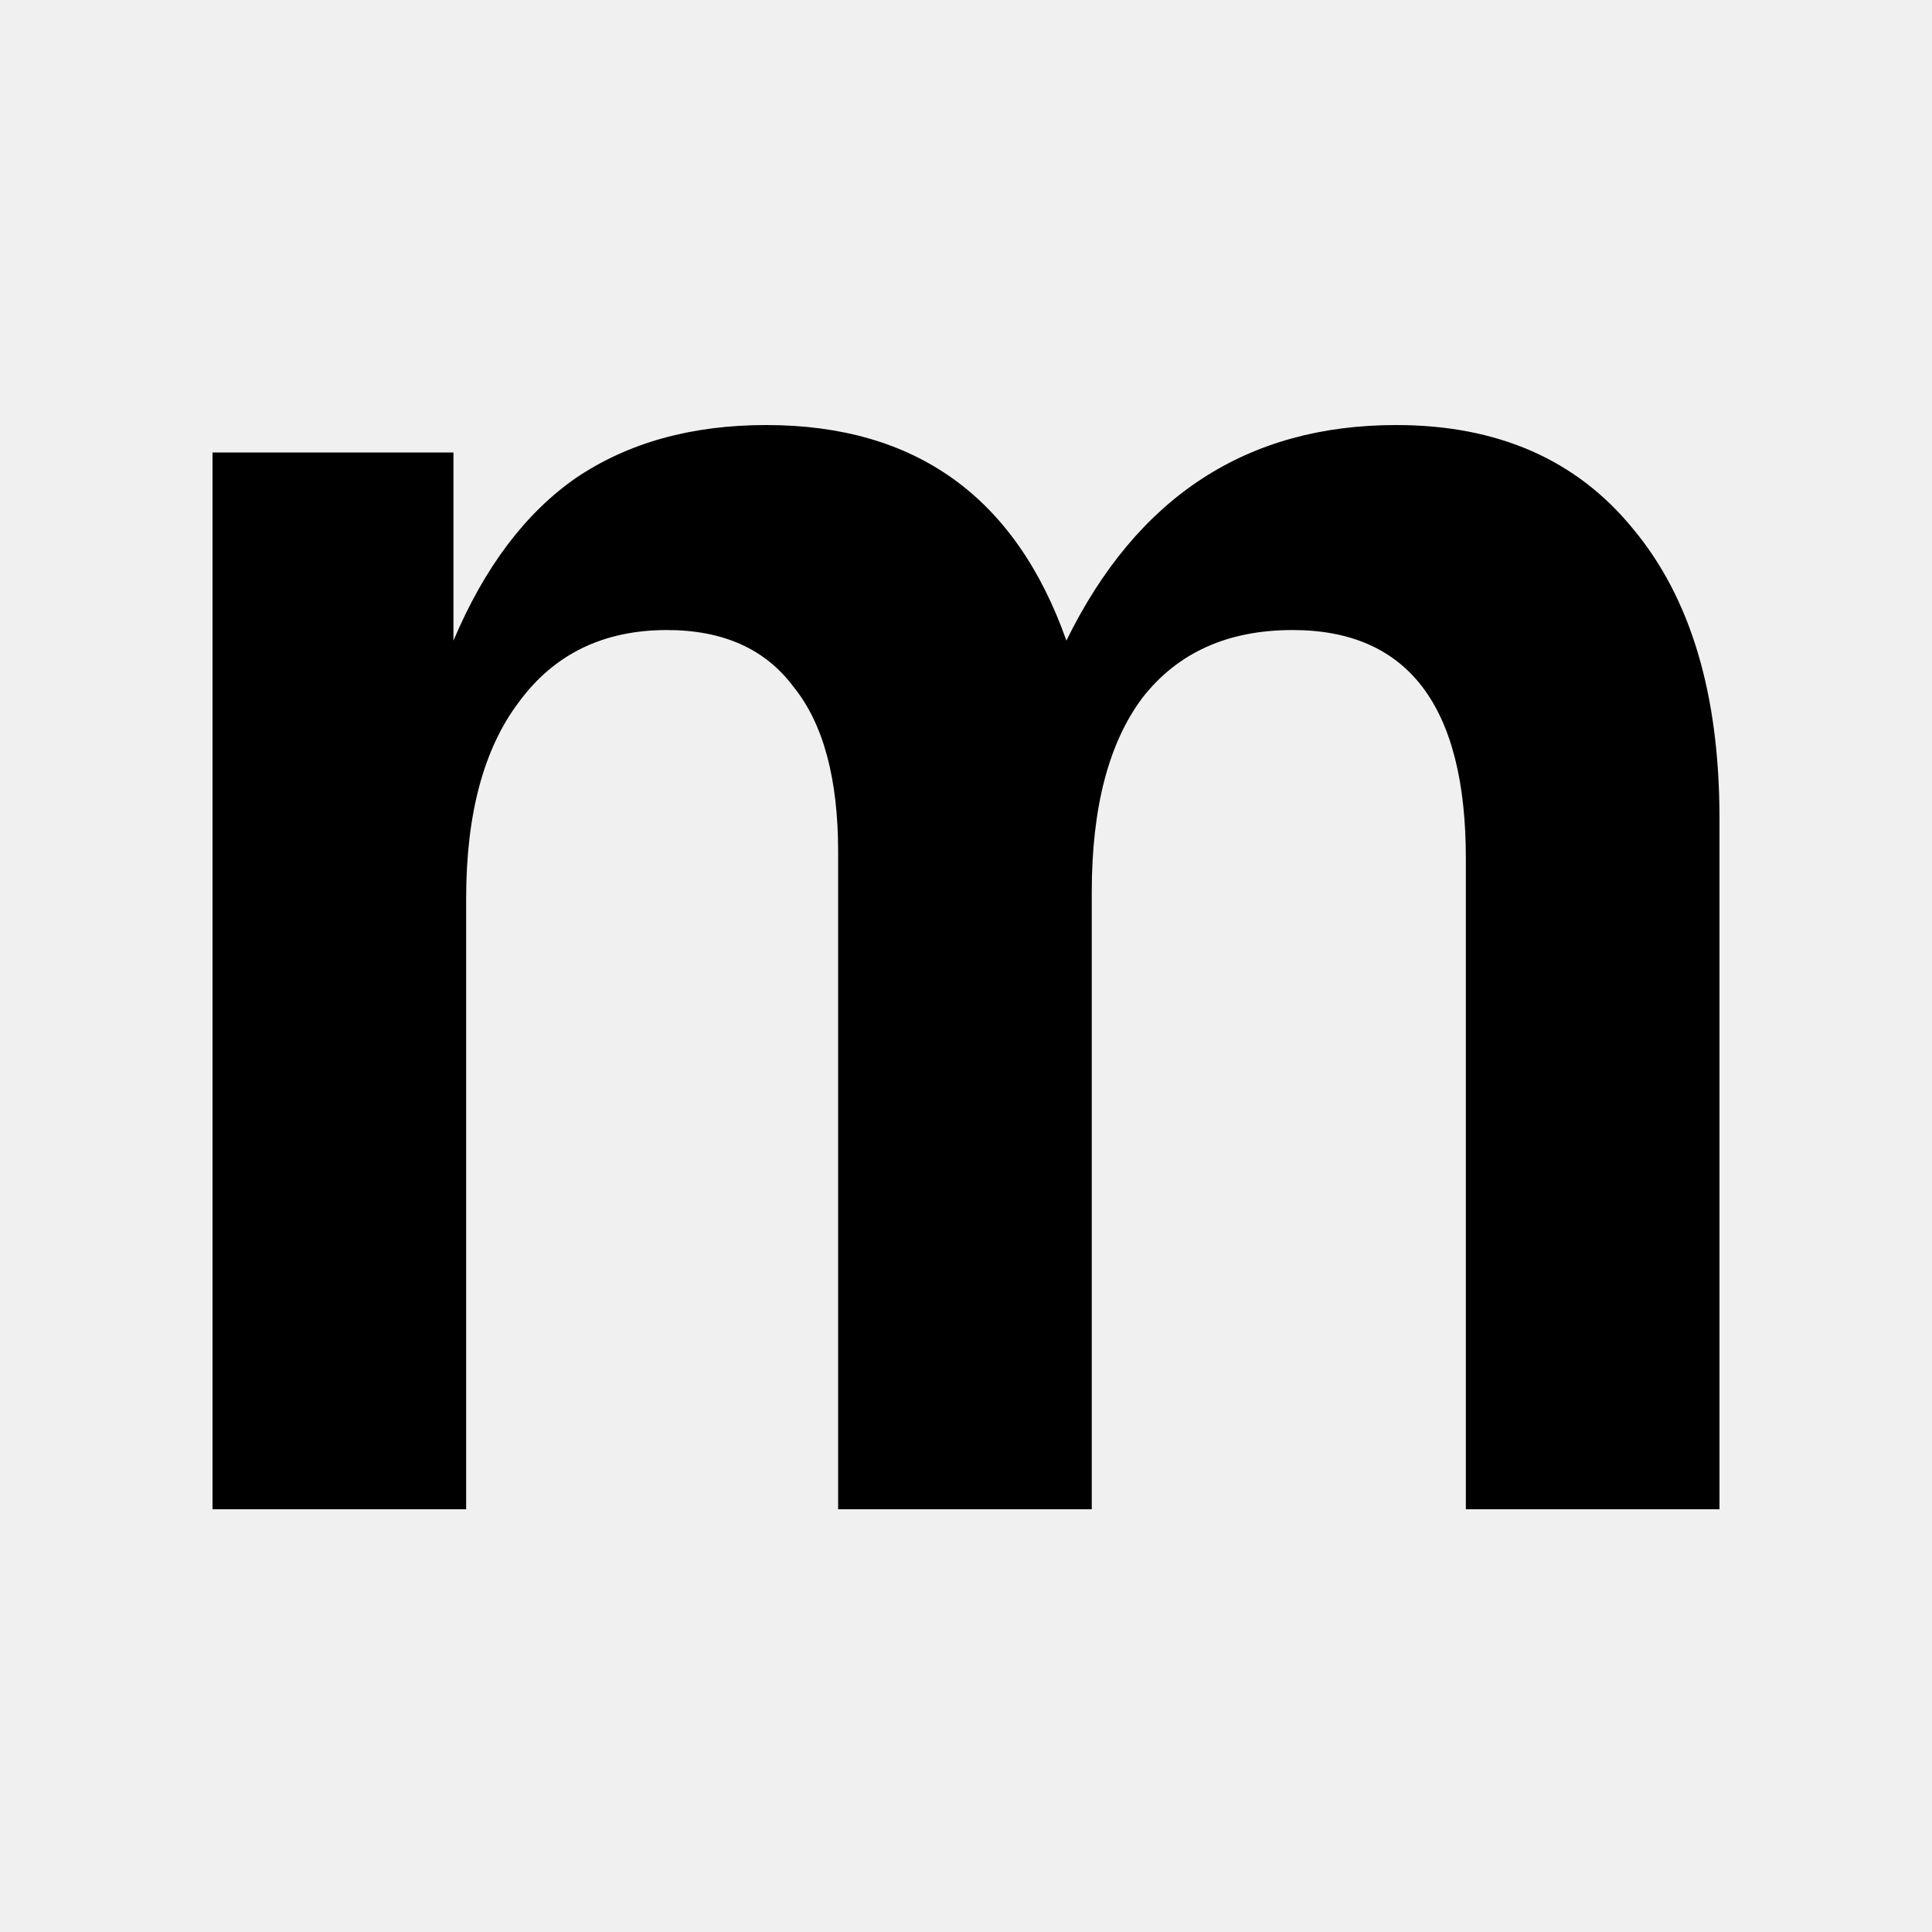
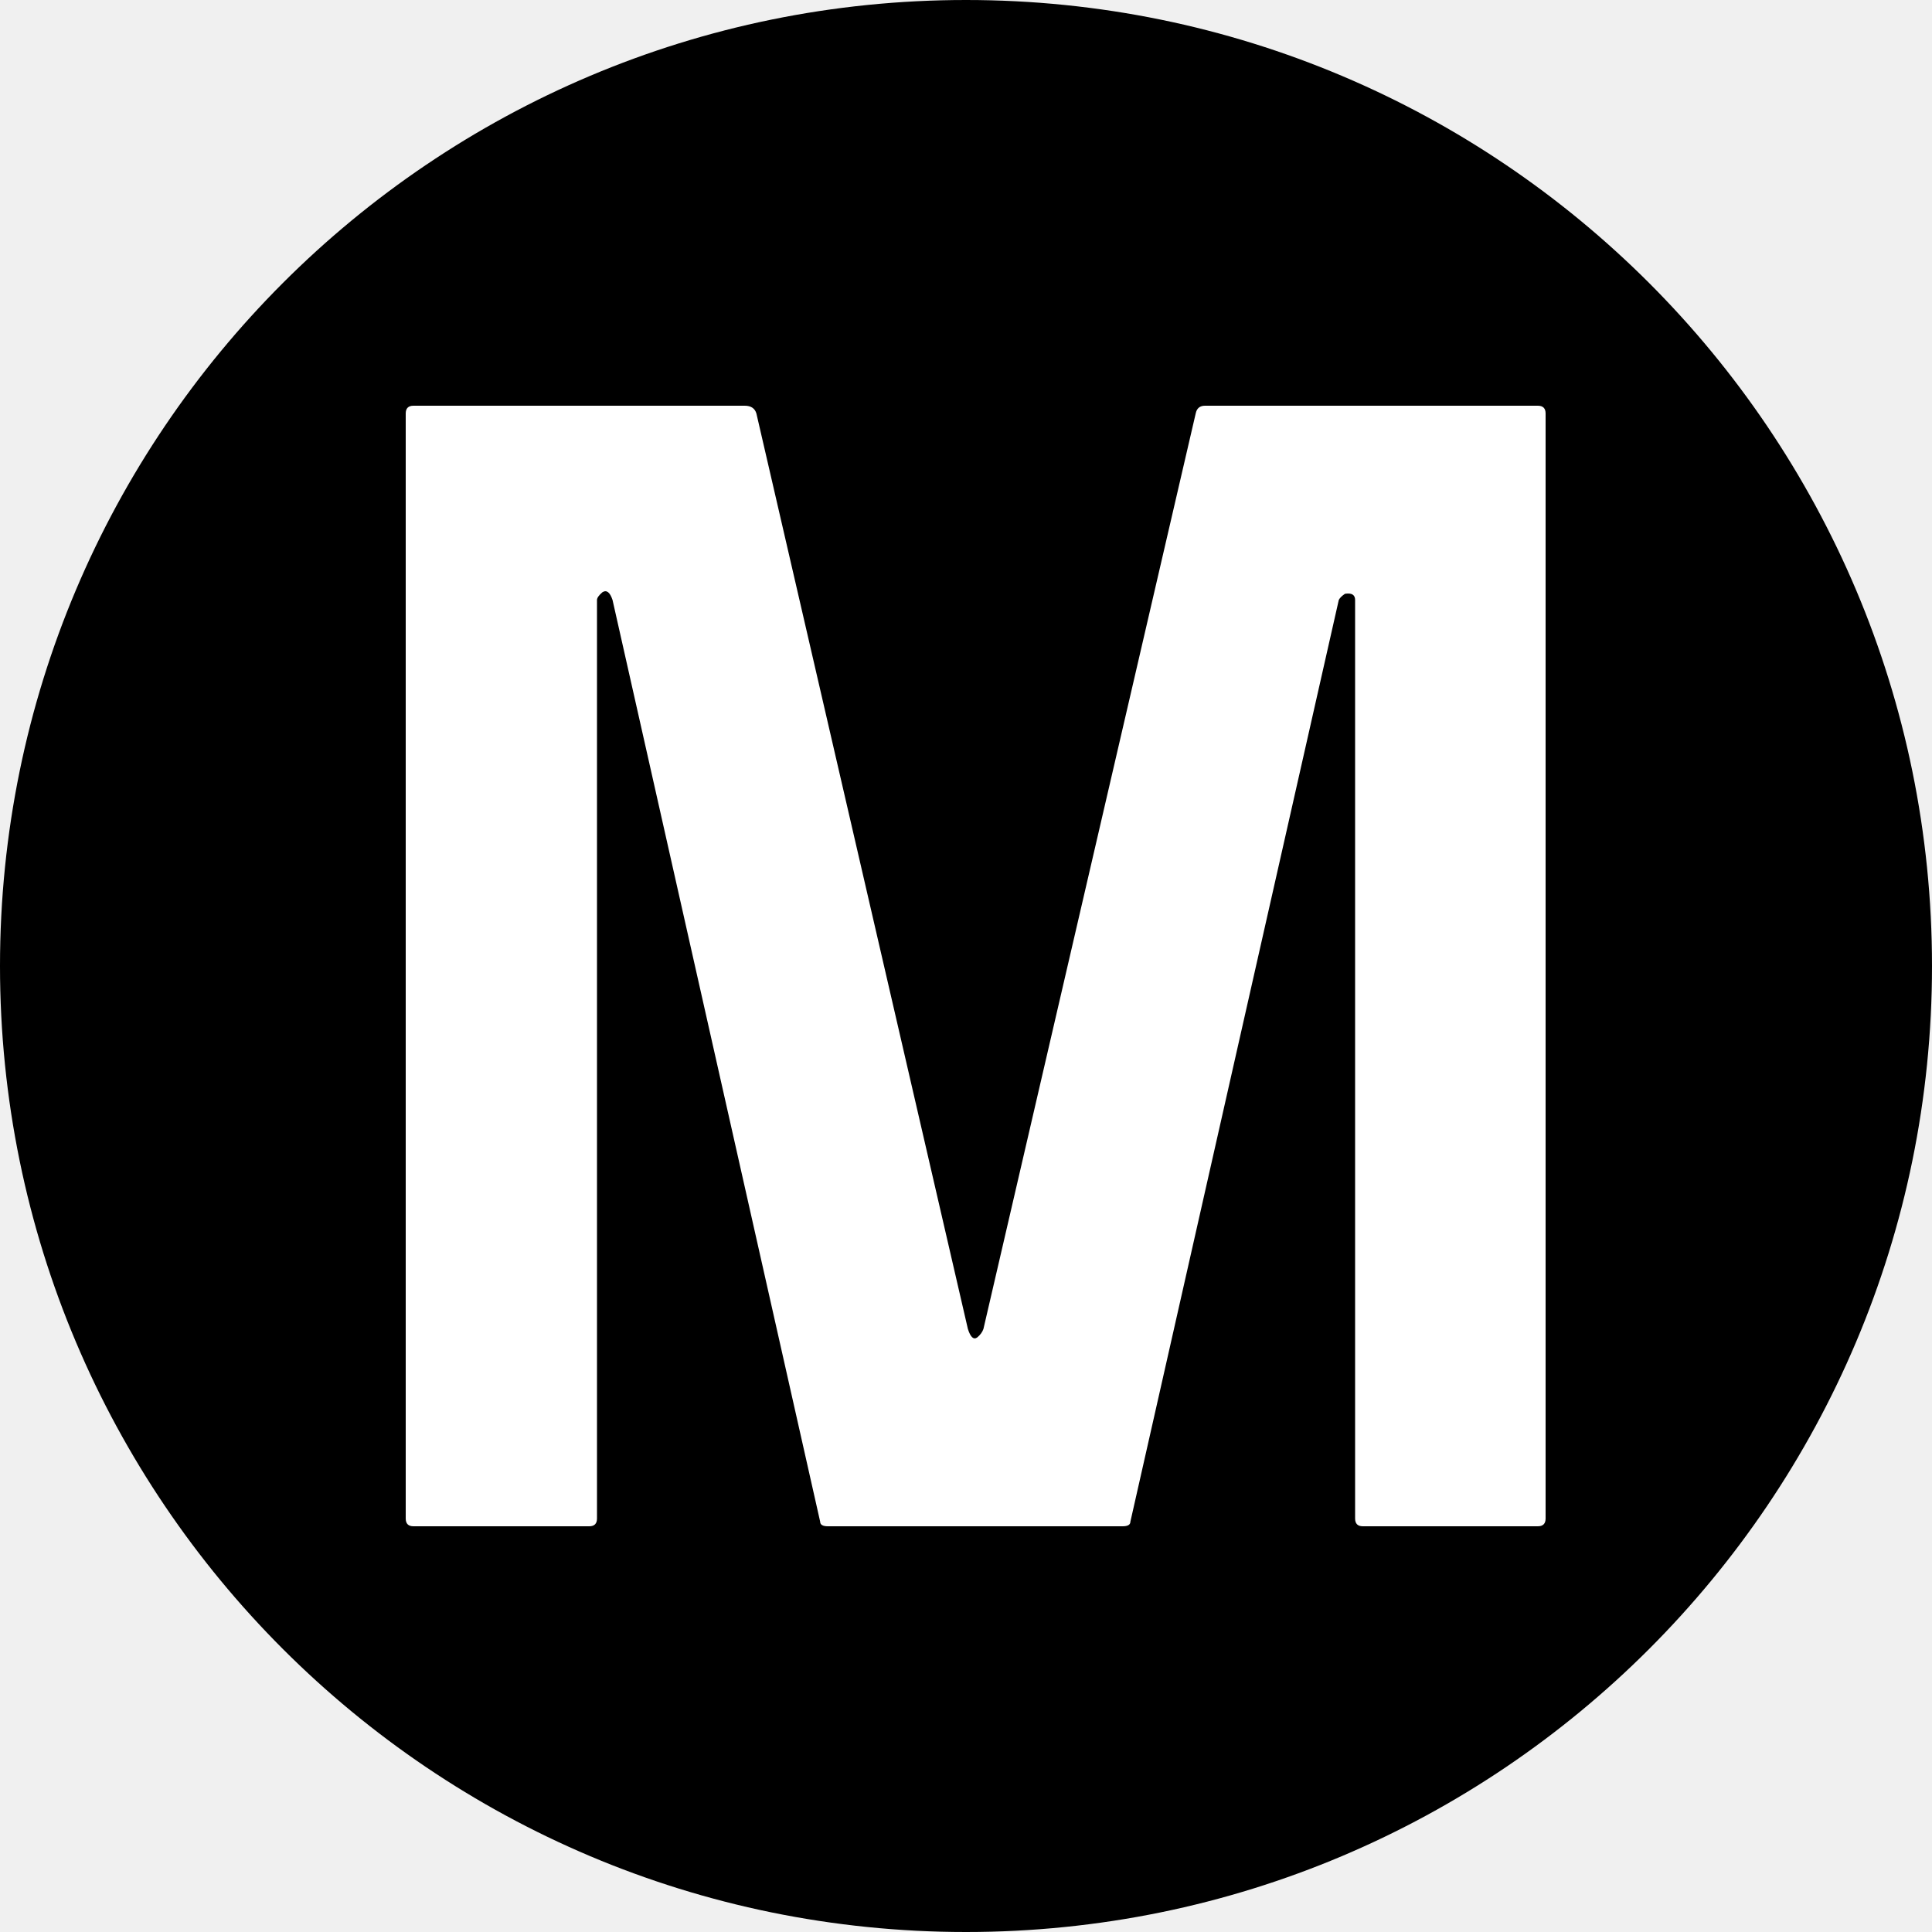
- <svg xmlns="http://www.w3.org/2000/svg" width="100" height="100">
+ <svg xmlns="http://www.w3.org/2000/svg" width="100" height="100" viewBox="0 0 100 100">
  <style>
+     rect {
+       fill: black
+     }
    path {
-       fill: black;
+       fill: white
    }
    @media (prefers-color-scheme: dark) {
+       rect {
+         fill: white
+       }
      path {
-         fill: white;
+         fill: black
      }
    }
  </style>
-   <path d="M23.471 23.422V33.158C25.076 29.366 27.191 26.558 29.816 24.735C32.515 22.912 35.797 22 39.662 22C47.393 22 52.571 25.72 55.196 33.158C58.843 25.72 64.532 22 72.262 22C77.513 22 81.597 23.787 84.515 27.36C87.505 30.934 89 35.93 89 42.348V78.121H75.872V44.426C75.872 36.55 72.882 32.611 66.902 32.611C63.547 32.611 60.958 33.778 59.135 36.112C57.384 38.446 56.509 41.801 56.509 46.177V78.121H43.382V44.098C43.382 40.306 42.616 37.461 41.084 35.565C39.626 33.596 37.438 32.611 34.52 32.611C31.238 32.611 28.686 33.851 26.863 36.331C25.039 38.738 24.128 42.129 24.128 46.505V78.121H11V23.422H23.471Z" />
+   <rect width="100" height="100" rx="50" fill="#A85FE1" />
+   <path d="M79.597 79H70.542C70.274 79 70.14 78.866 70.14 78.598V31.055C70.14 30.787 69.965 30.68 69.617 30.734C69.456 30.841 69.348 30.948 69.295 31.055L58.509 78.759C58.509 78.92 58.375 79 58.106 79H42.853C42.585 79 42.451 78.92 42.451 78.759L31.705 31.055C31.571 30.653 31.397 30.519 31.182 30.653C30.994 30.814 30.9 30.948 30.9 31.055V78.598C30.9 78.866 30.766 79 30.498 79H21.402C21.134 79 21 78.866 21 78.598V21.402C21 21.134 21.134 21 21.402 21H38.547C38.869 21 39.07 21.134 39.151 21.402L50.097 68.784C50.232 69.213 50.393 69.36 50.581 69.226C50.742 69.092 50.849 68.945 50.903 68.784L61.889 21.402C61.943 21.134 62.104 21 62.372 21H79.597C79.866 21 80 21.134 80 21.402V78.598C80 78.866 79.866 79 79.597 79Z" />
</svg>
